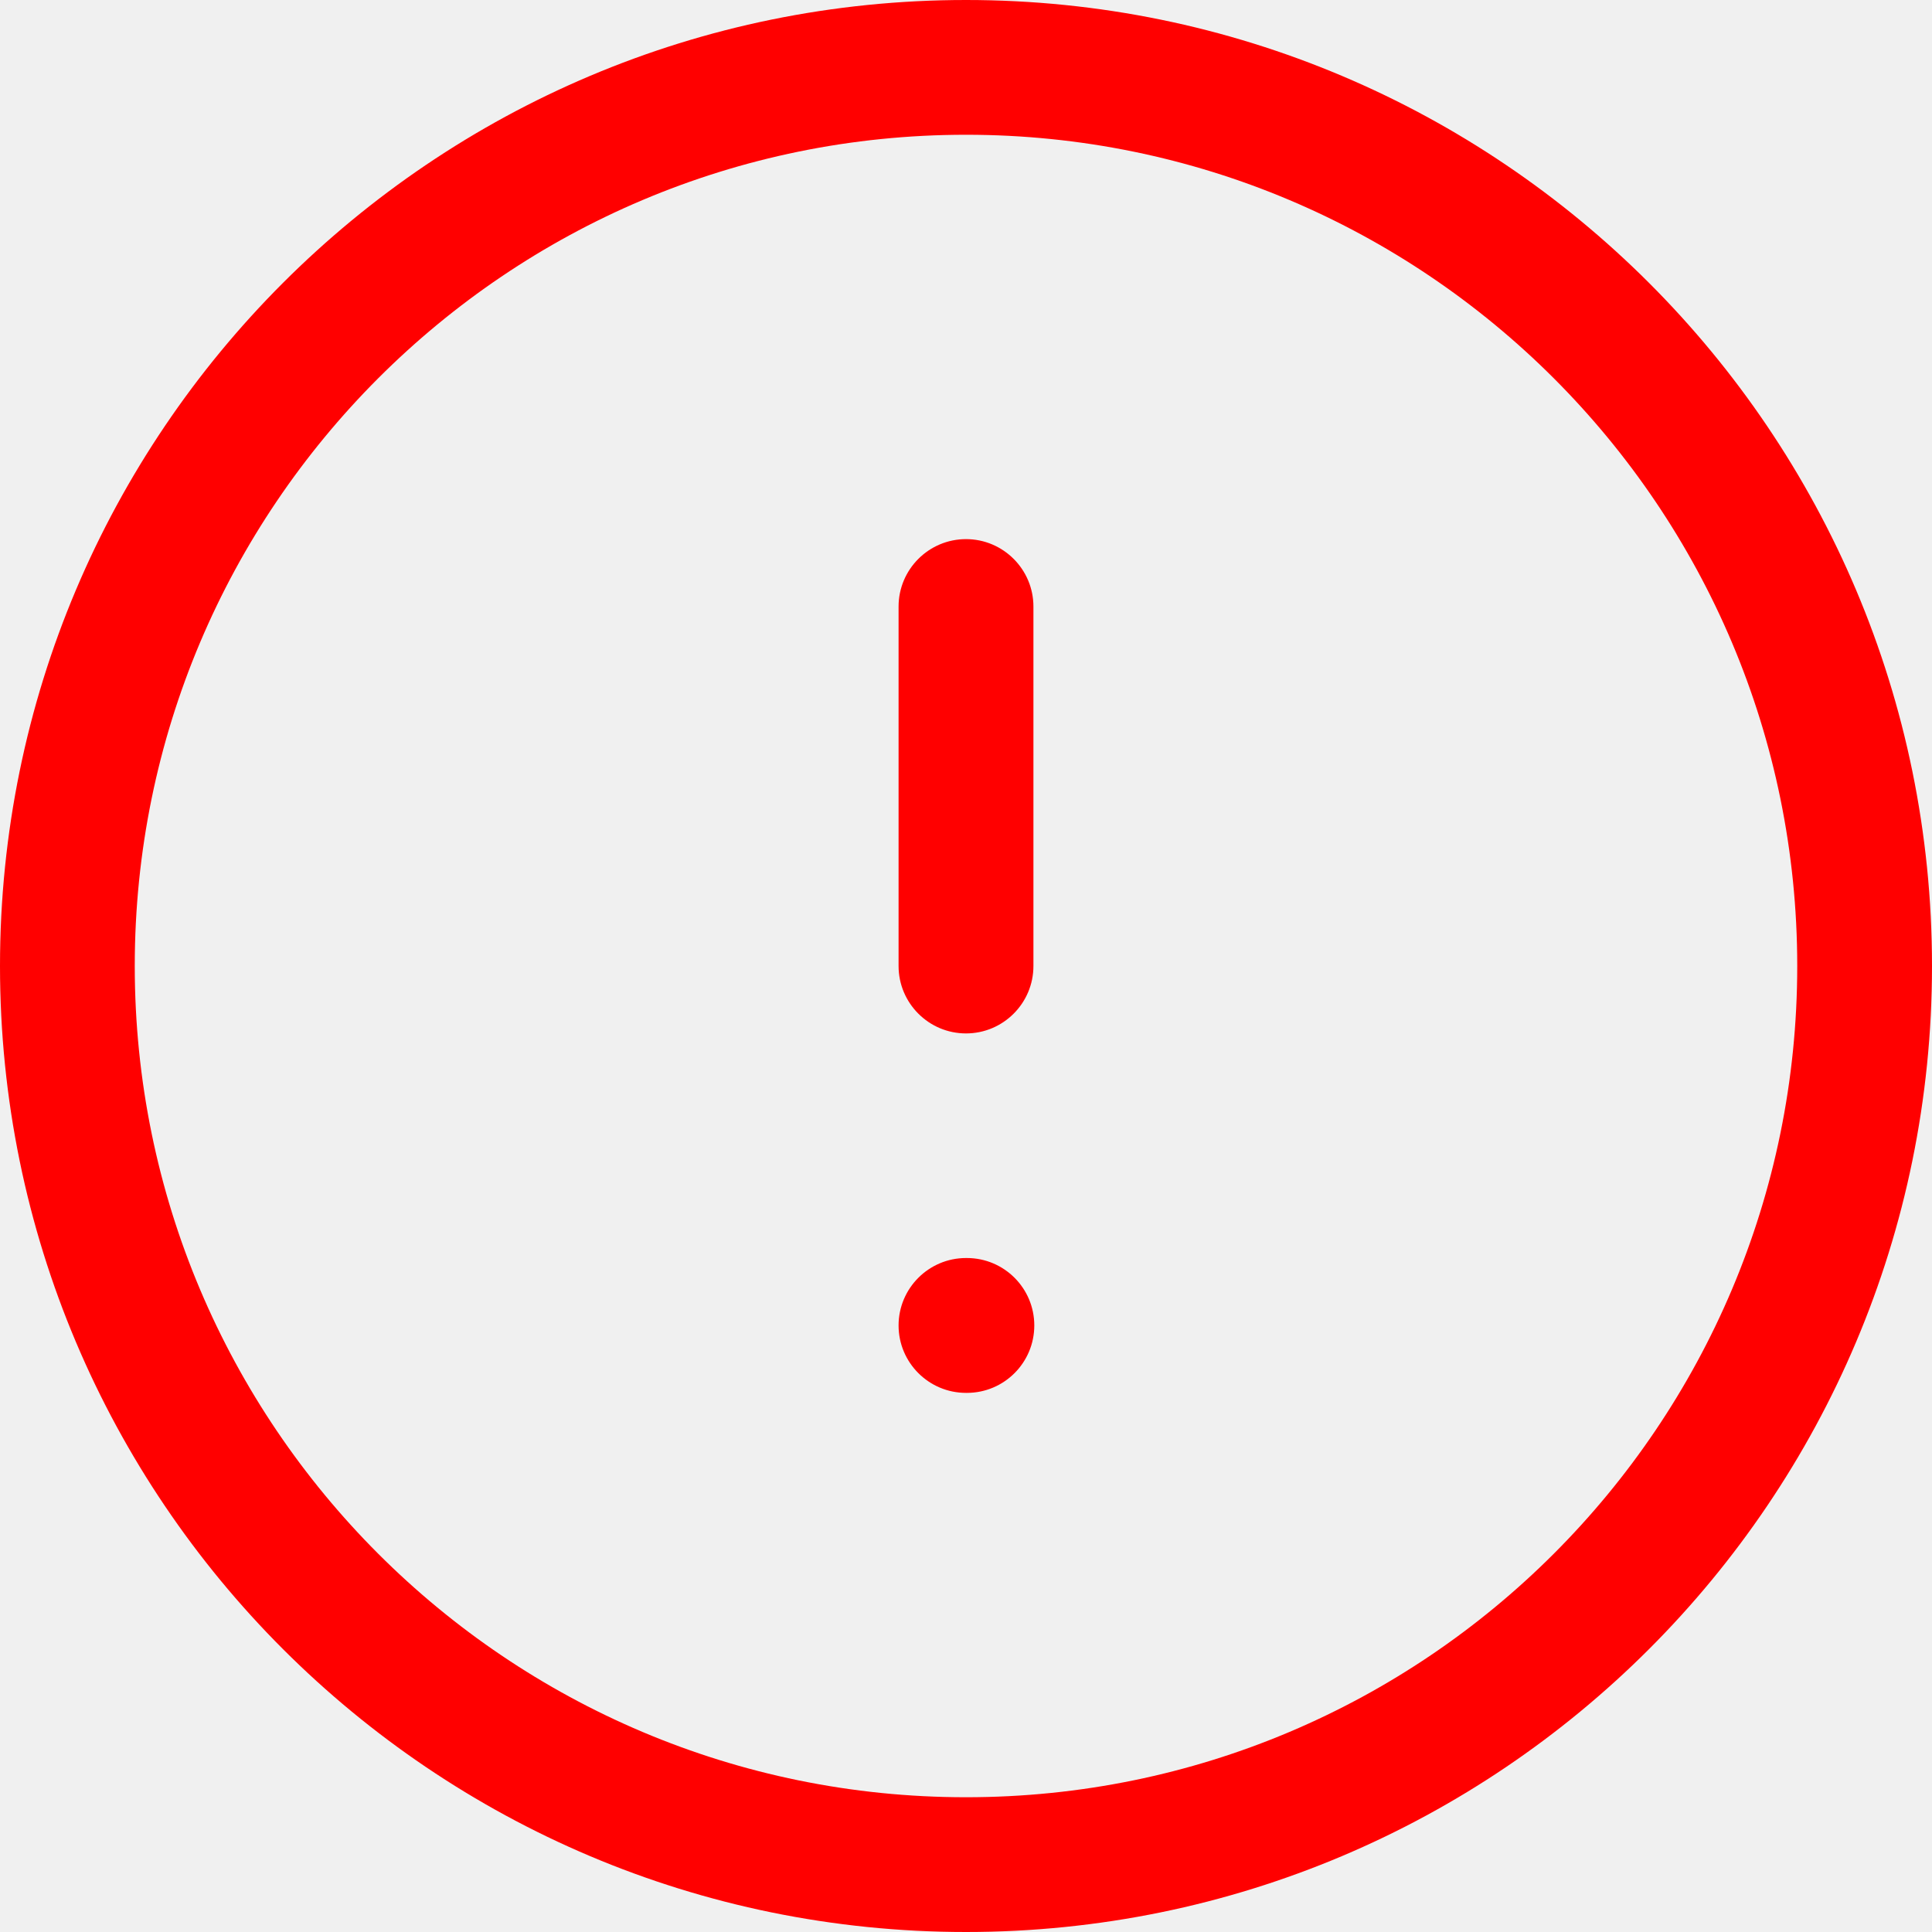
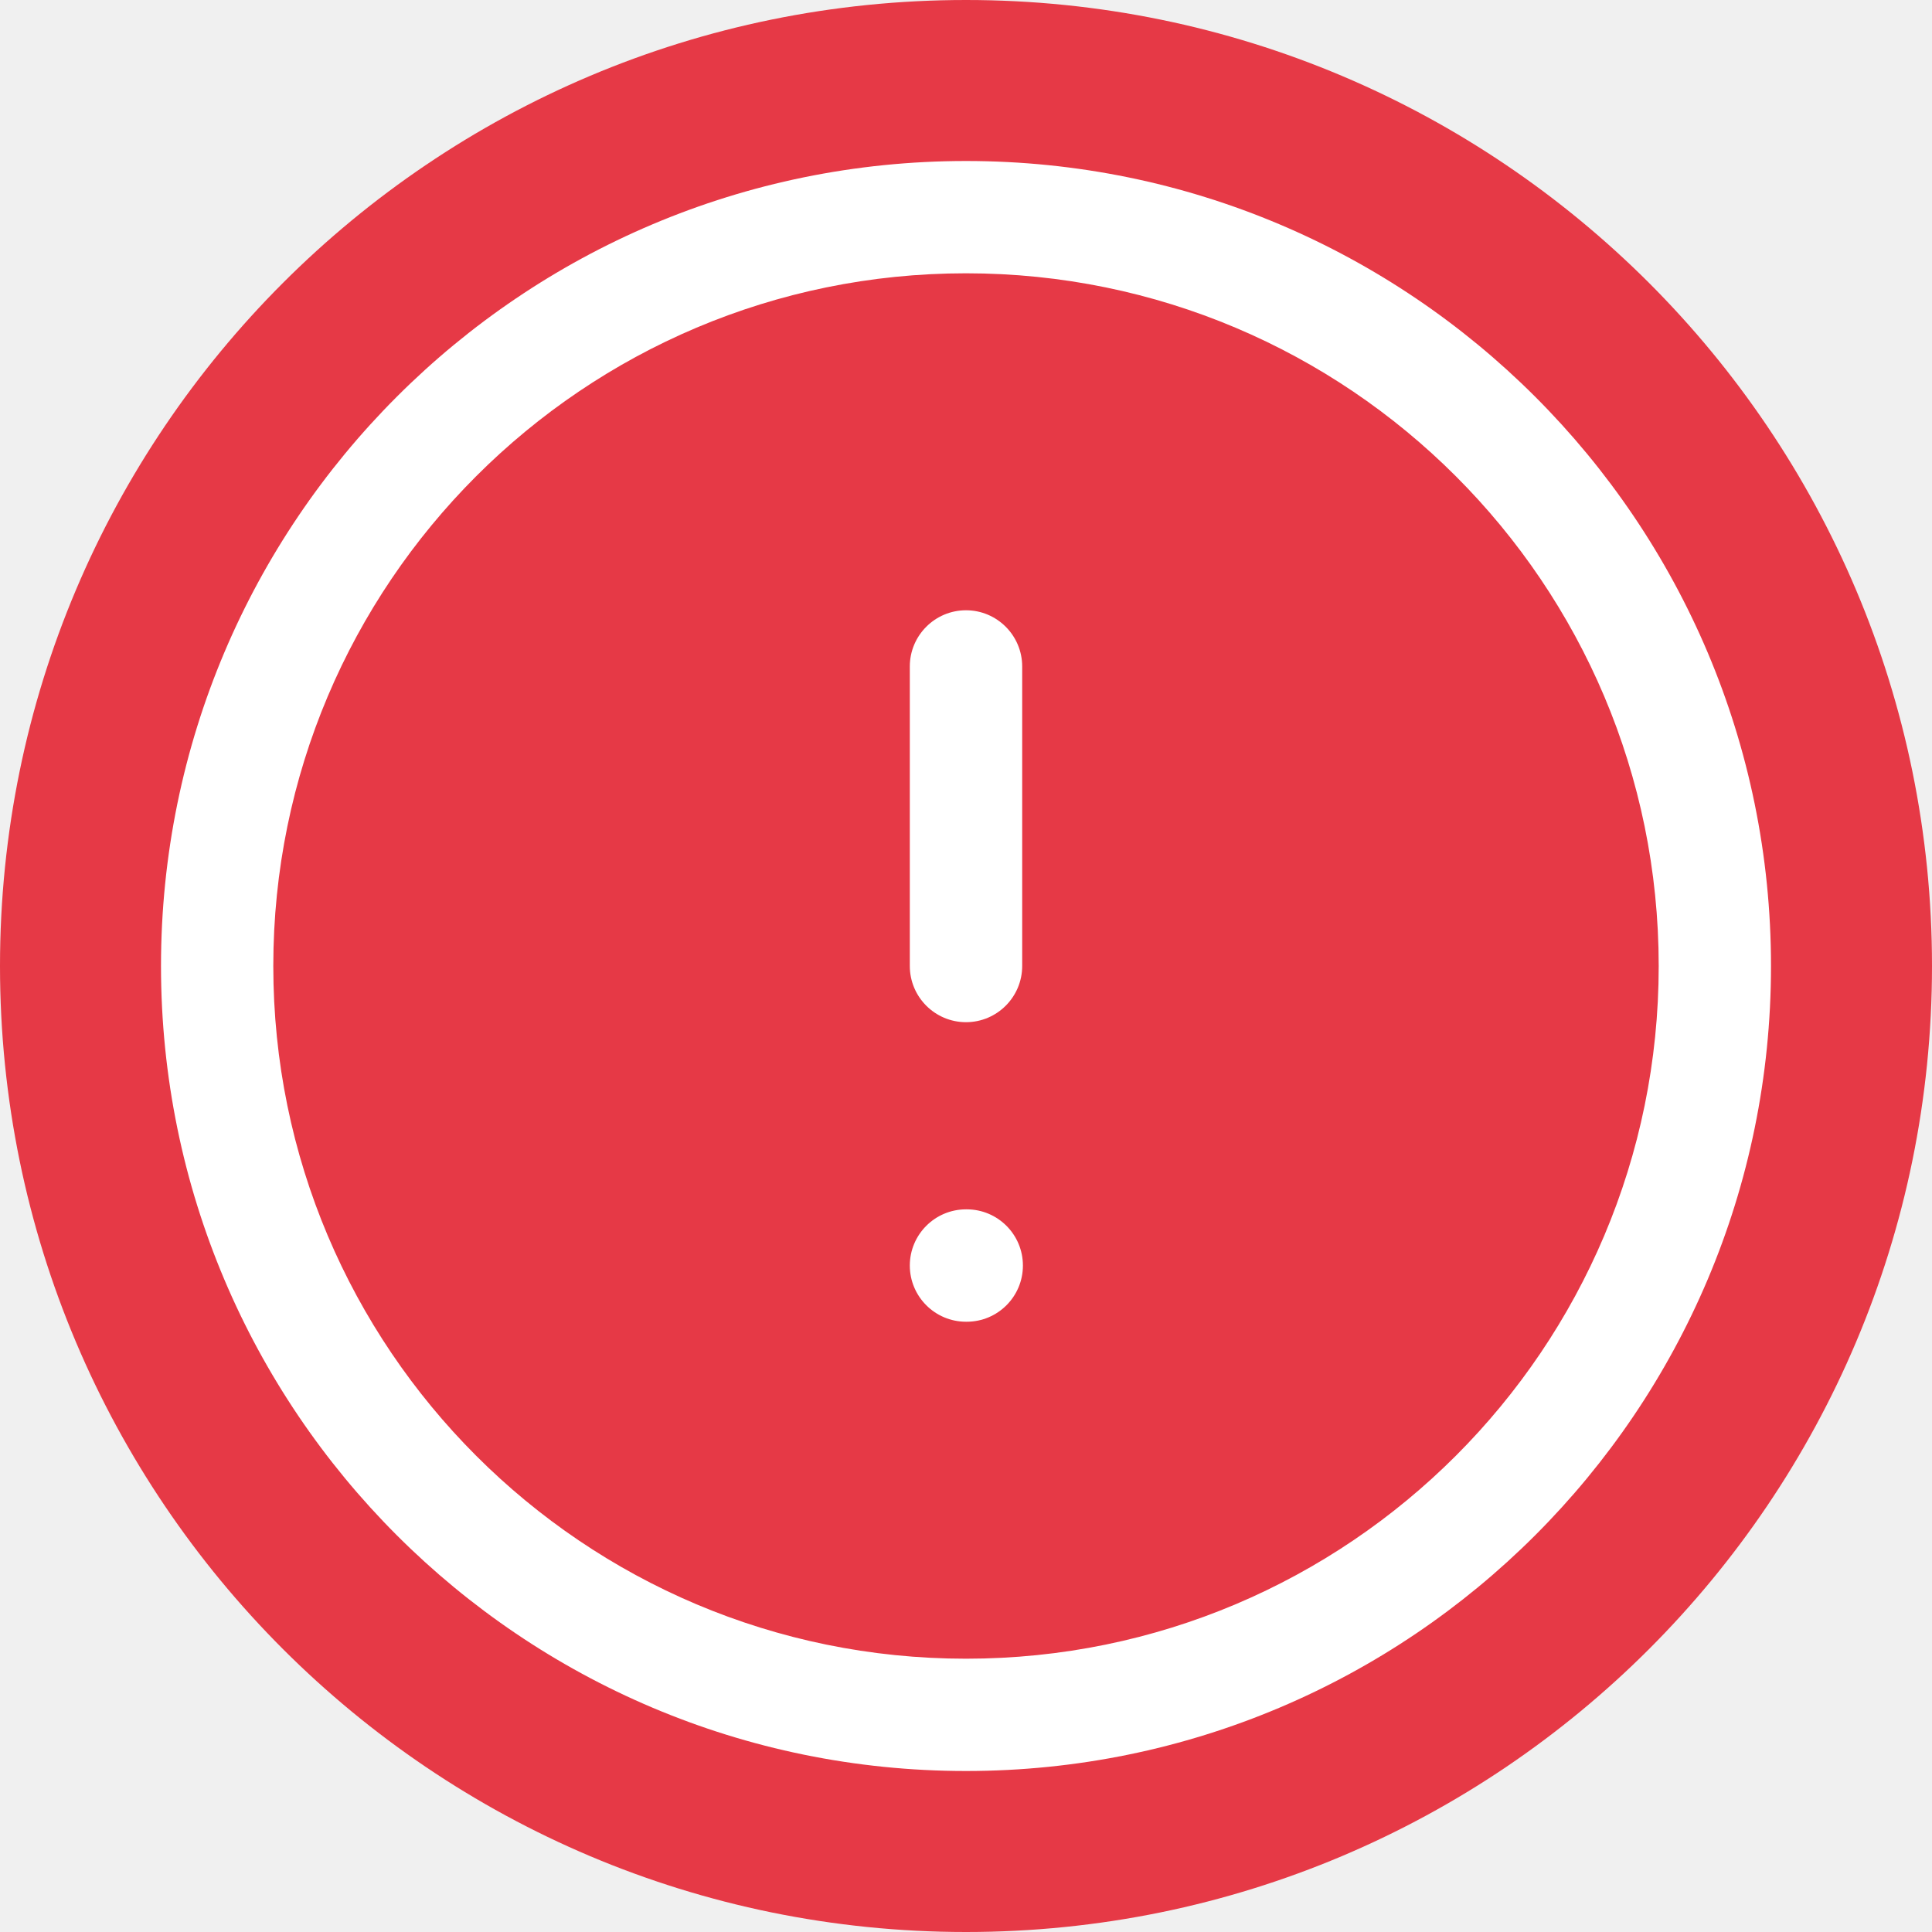
- <svg xmlns="http://www.w3.org/2000/svg" width="20" height="20" viewBox="0 0 20 20" fill="none">
-   <path fill-rule="evenodd" clip-rule="evenodd" d="M10 1.395C5.248 1.395 1.395 5.248 1.395 10C1.395 14.752 5.248 18.605 10 18.605C14.752 18.605 18.605 14.752 18.605 10C18.605 5.248 14.752 1.395 10 1.395ZM0 10C0 4.477 4.477 0 10 0C15.523 0 20 4.477 20 10C20 15.523 15.523 20 10 20C4.477 20 0 15.523 0 10ZM10 5.581C10.385 5.581 10.698 5.894 10.698 6.279V10C10.698 10.385 10.385 10.698 10 10.698C9.615 10.698 9.302 10.385 9.302 10V6.279C9.302 5.894 9.615 5.581 10 5.581ZM9.302 13.721C9.302 13.336 9.615 13.023 10 13.023H10.009C10.395 13.023 10.707 13.336 10.707 13.721C10.707 14.106 10.395 14.419 10.009 14.419H10C9.615 14.419 9.302 14.106 9.302 13.721Z" fill="red" />
+ <svg xmlns="http://www.w3.org/2000/svg" width="24" height="24" viewBox="0 0 24 24" fill="none">
+   <rect width="24" height="24" rx="12" fill="#E63946" />
+   <path fill-rule="evenodd" clip-rule="evenodd" d="M12 3.395C7.248 3.395 3.395 7.248 3.395 12C3.395 16.752 7.248 20.605 12 20.605C16.752 20.605 20.605 16.752 20.605 12C20.605 7.248 16.752 3.395 12 3.395ZM2 12C2 6.477 6.477 2 12 2C17.523 2 22 6.477 22 12C22 17.523 17.523 22 12 22C6.477 22 2 17.523 2 12ZM12 7.581C12.385 7.581 12.698 7.894 12.698 8.279V12C12.698 12.385 12.385 12.698 12 12.698C11.615 12.698 11.302 12.385 11.302 12V8.279C11.302 7.894 11.615 7.581 12 7.581ZM11.302 15.721C11.302 15.336 11.615 15.023 12 15.023H12.009C12.395 15.023 12.707 15.336 12.707 15.721C12.707 16.106 12.395 16.419 12.009 16.419H12C11.615 16.419 11.302 16.106 11.302 15.721Z" fill="white" />
</svg>
